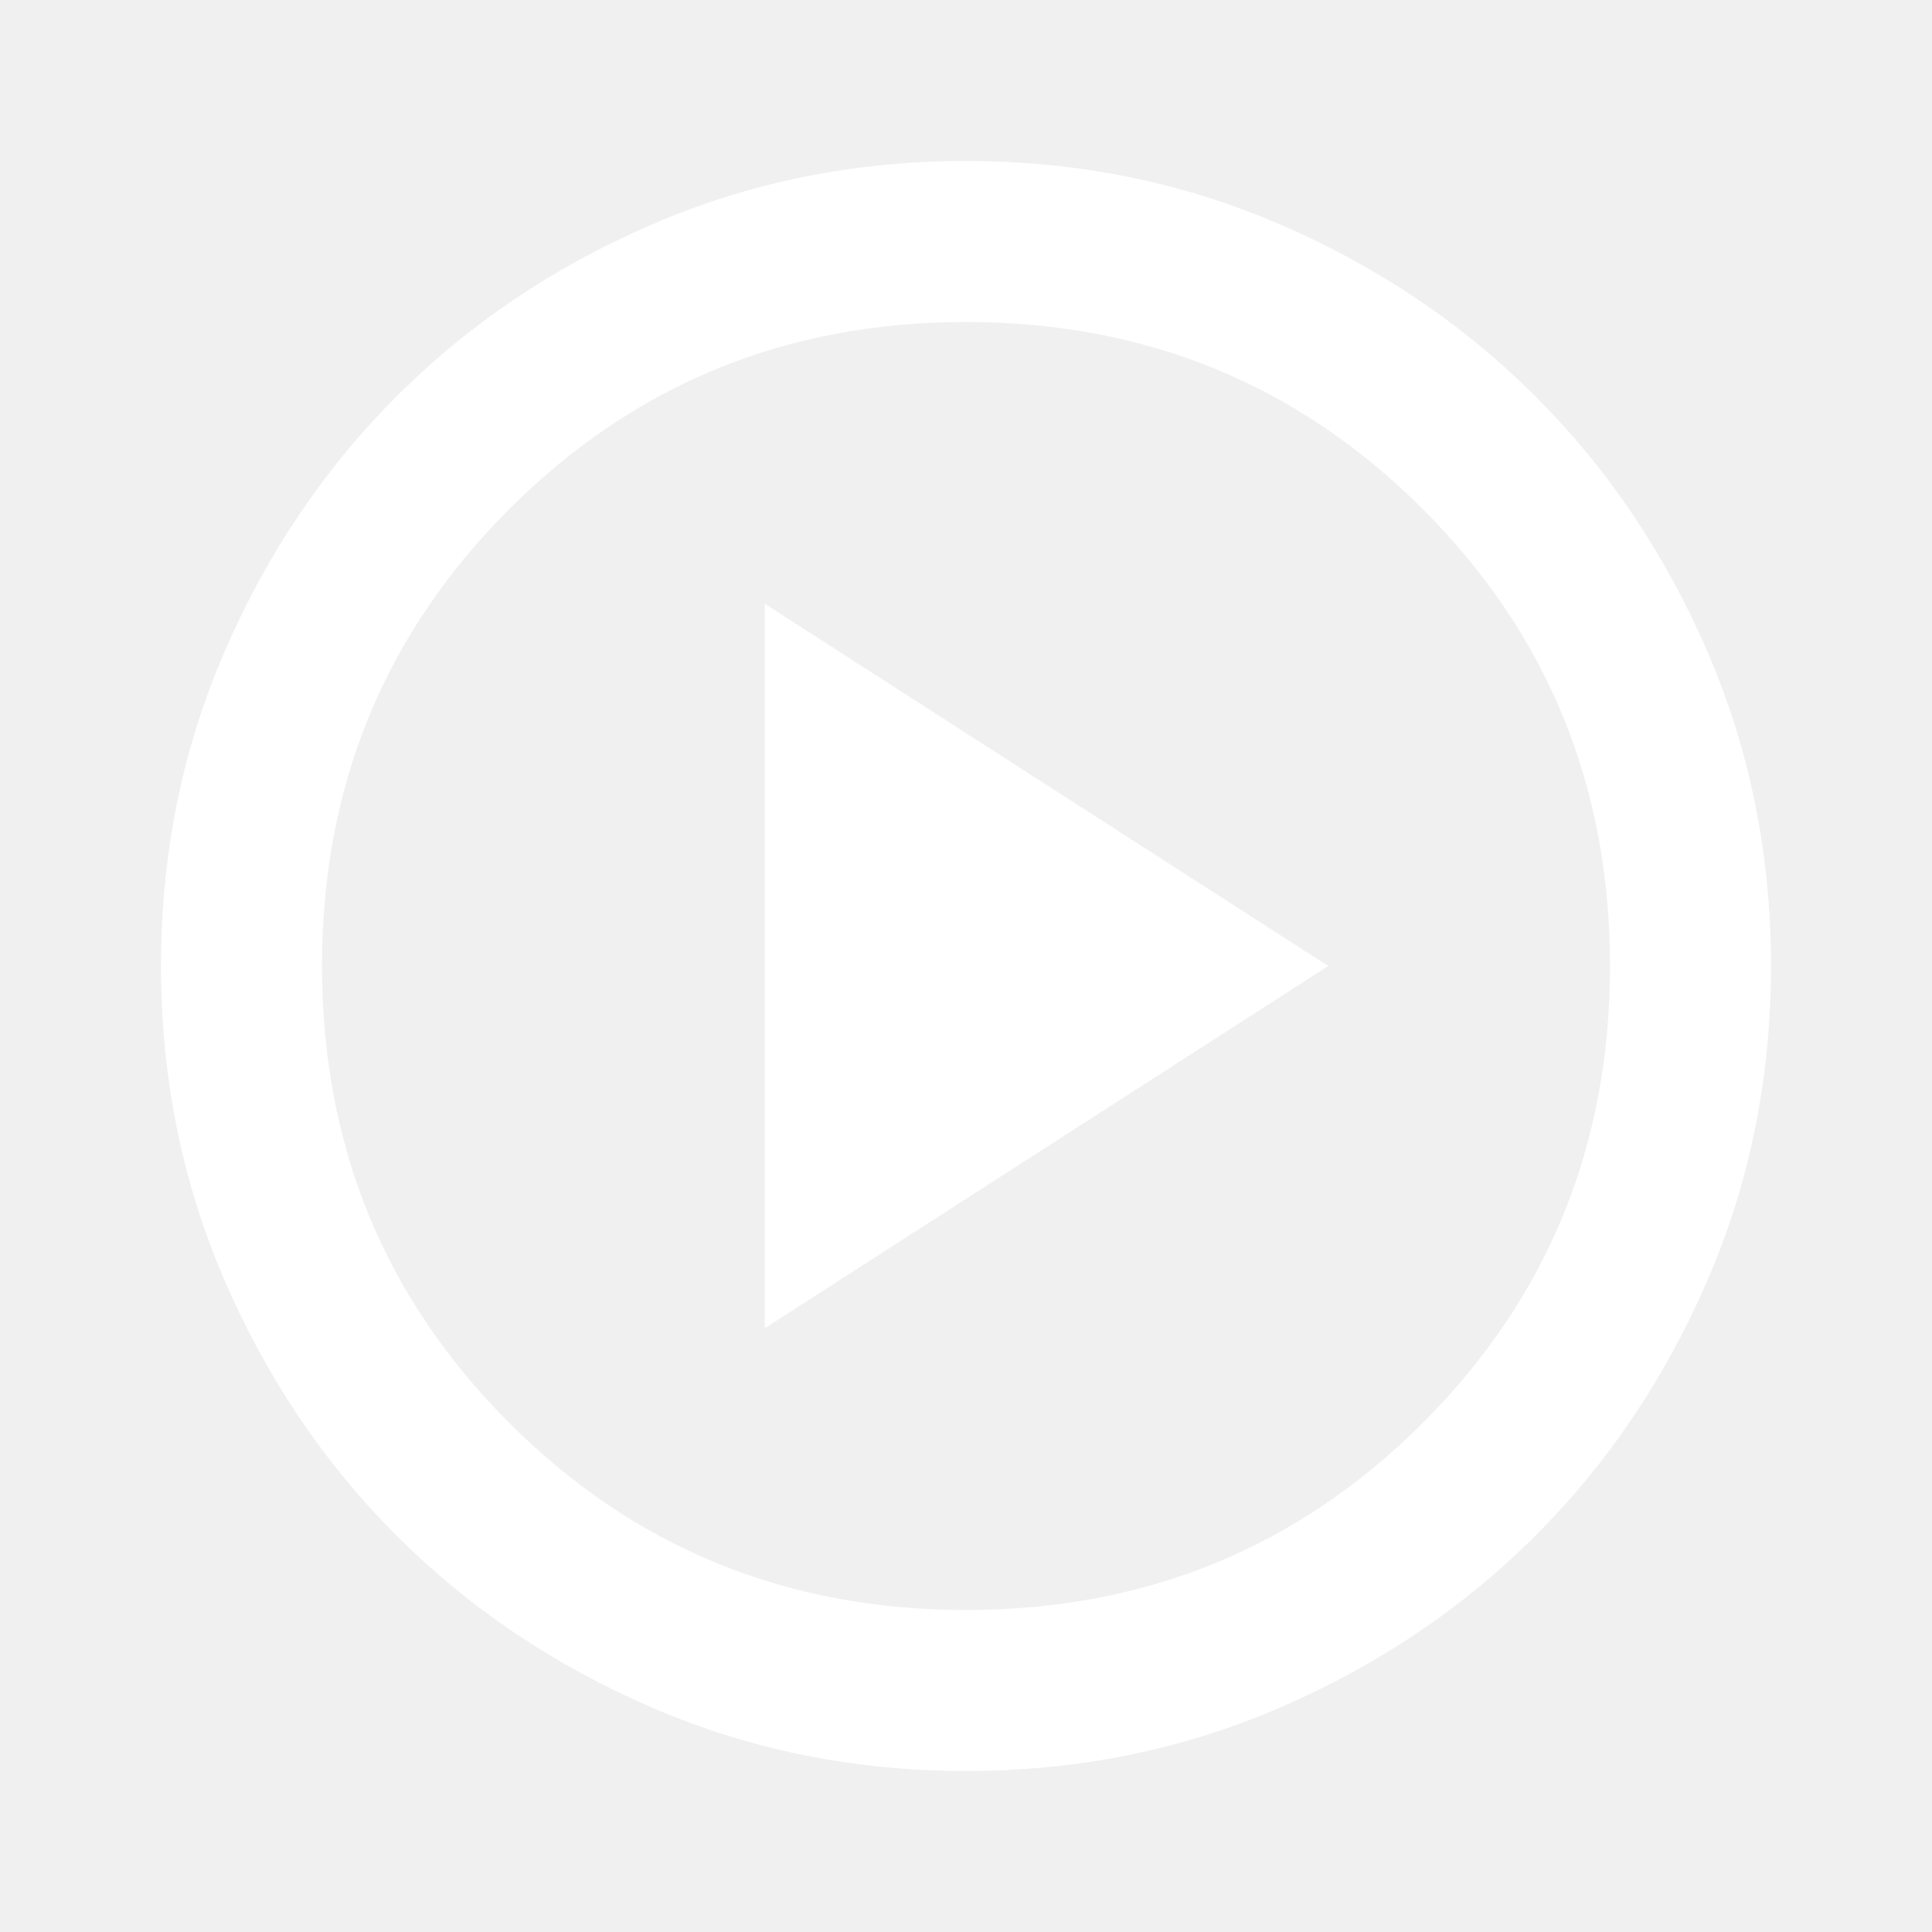
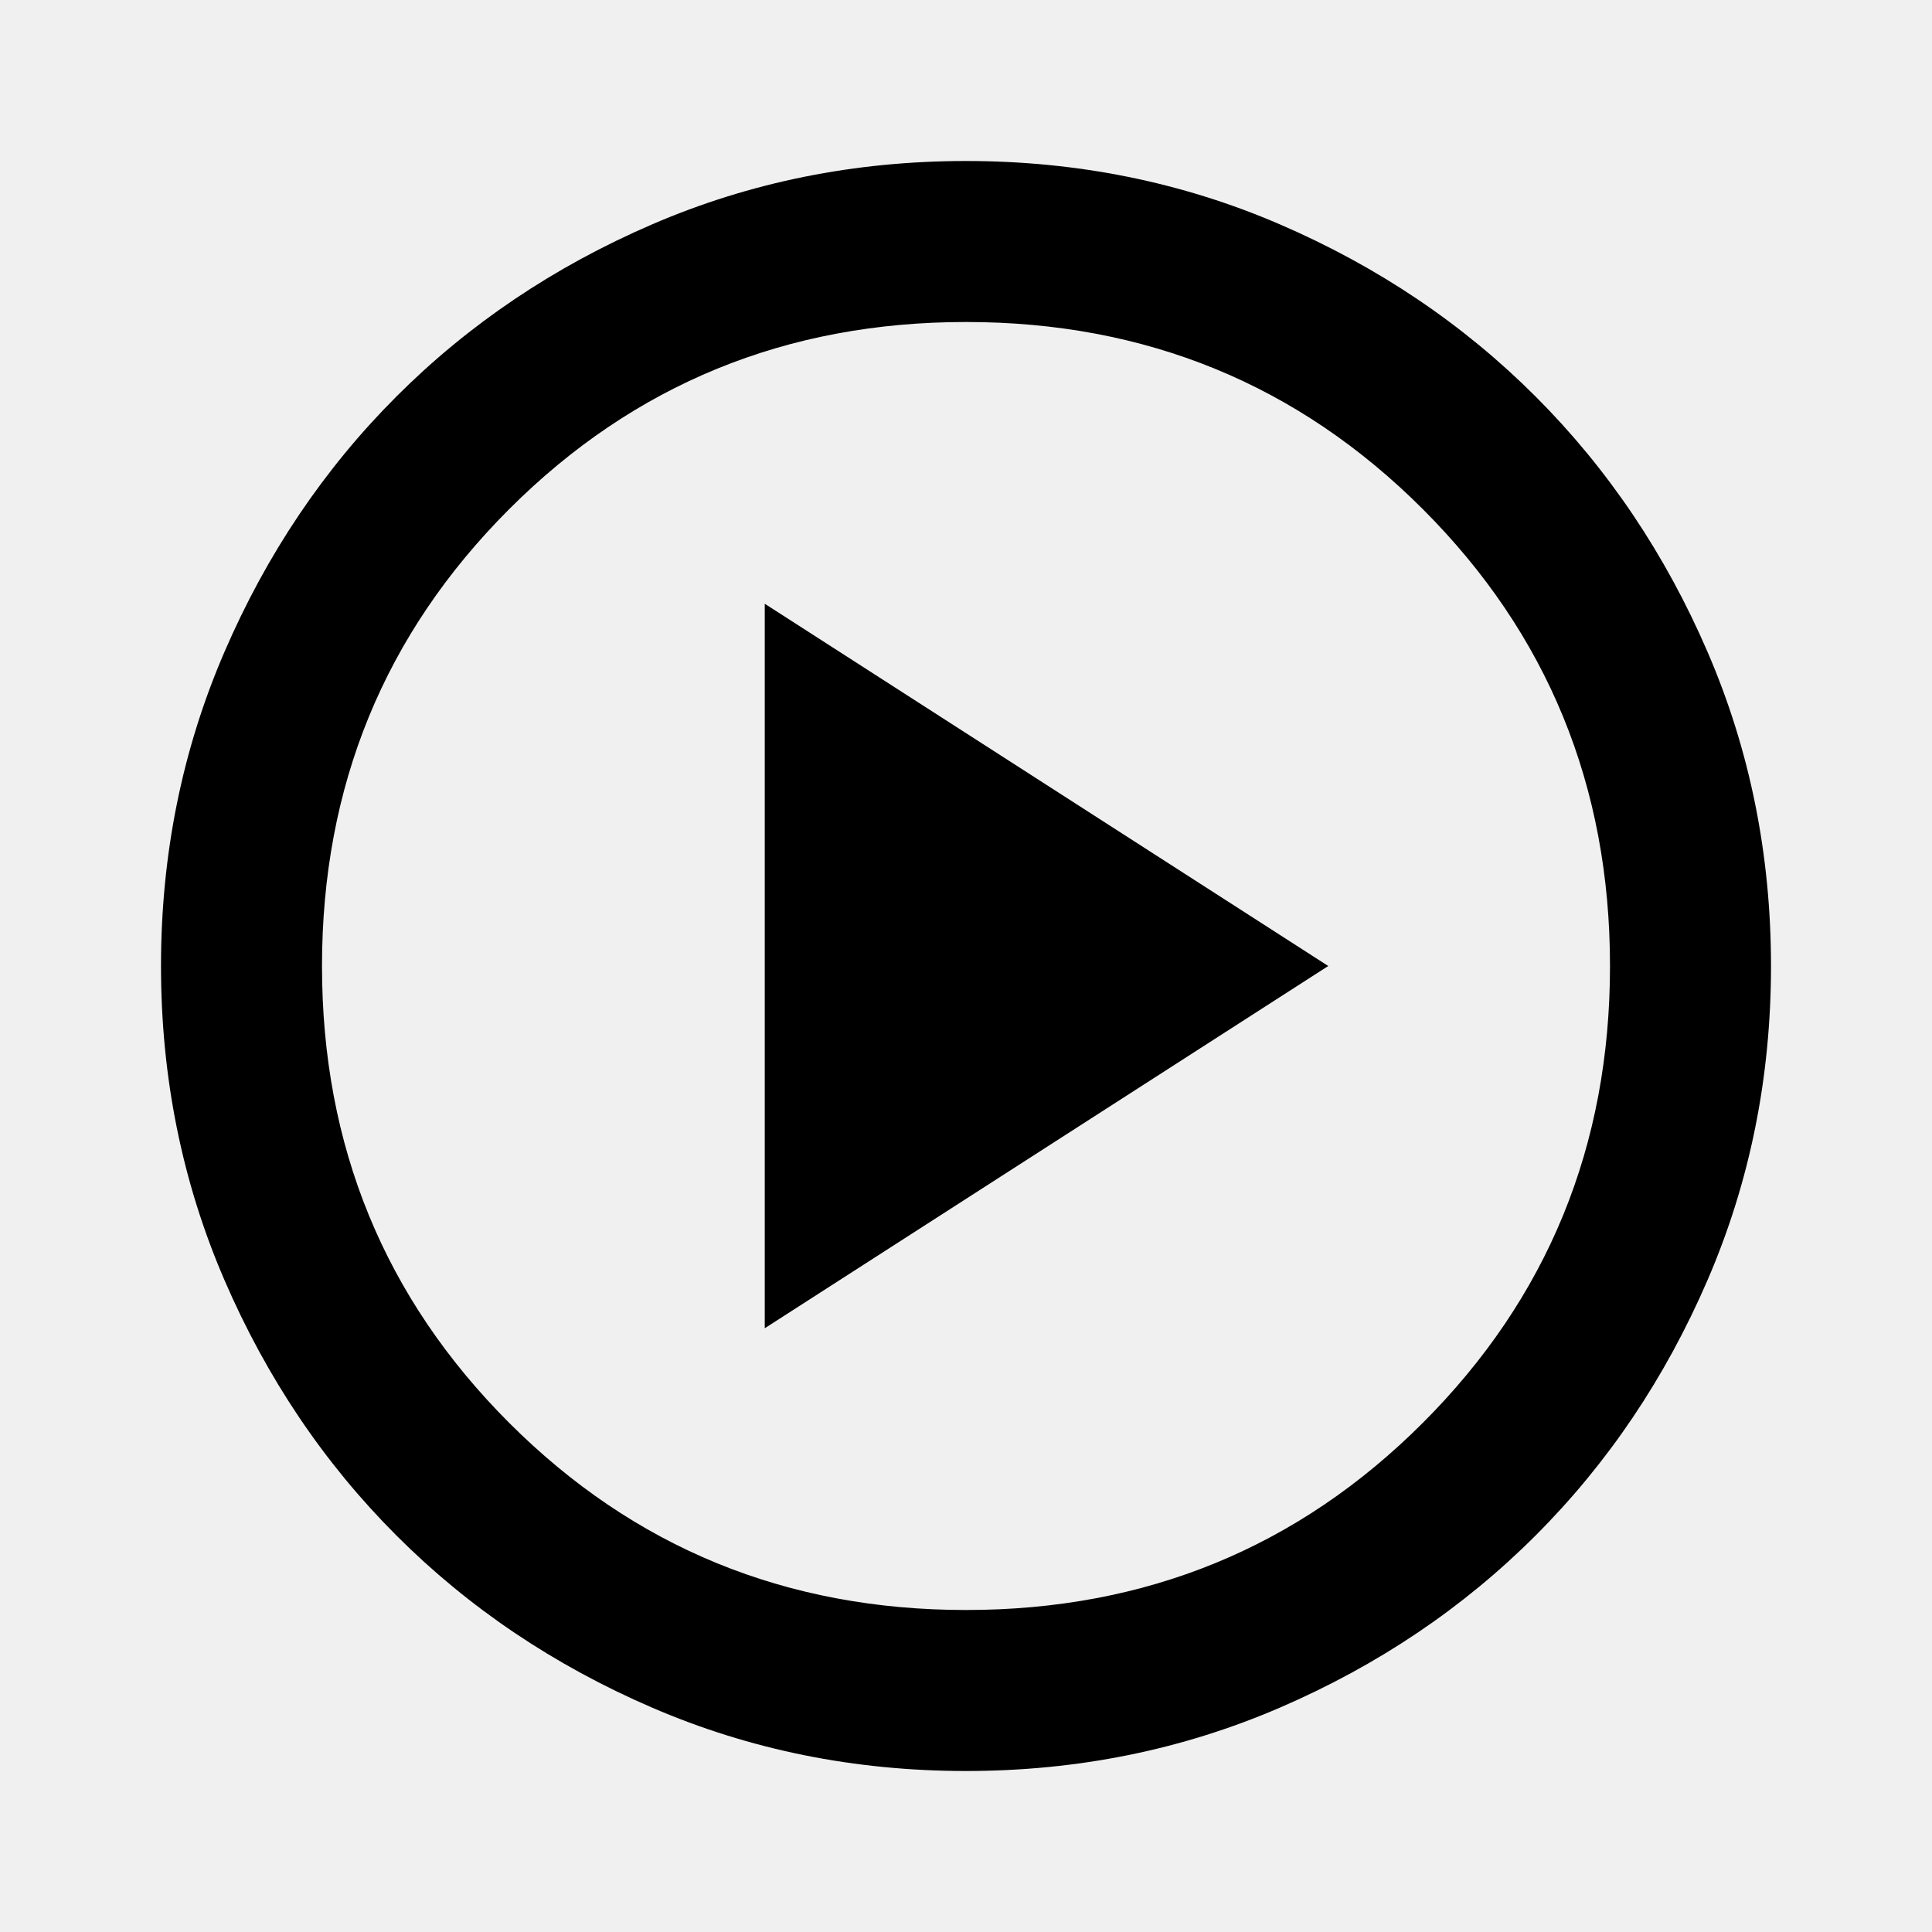
- <svg xmlns="http://www.w3.org/2000/svg" height="24" viewBox="0 -960 960 960" width="24" fill="#fff">
+ <svg xmlns="http://www.w3.org/2000/svg" height="24" viewBox="0 -960 960 960" width="24" fill="#000">
  <path d="m380-300 280-180-280-180v360ZM480-80q-83 0-156-31.5T197-197q-54-54-85.5-127T80-480q0-83 31.5-156T197-763q54-54 127-85.5T480-880q83 0 156 31.5T763-763q54 54 85.5 127T880-480q0 83-31.5 156T763-197q-54 54-127 85.5T480-80Zm0-80q134 0 227-93t93-227q0-134-93-227t-227-93q-134 0-227 93t-93 227q0 134 93 227t227 93Zm0-320Z" />
</svg>
